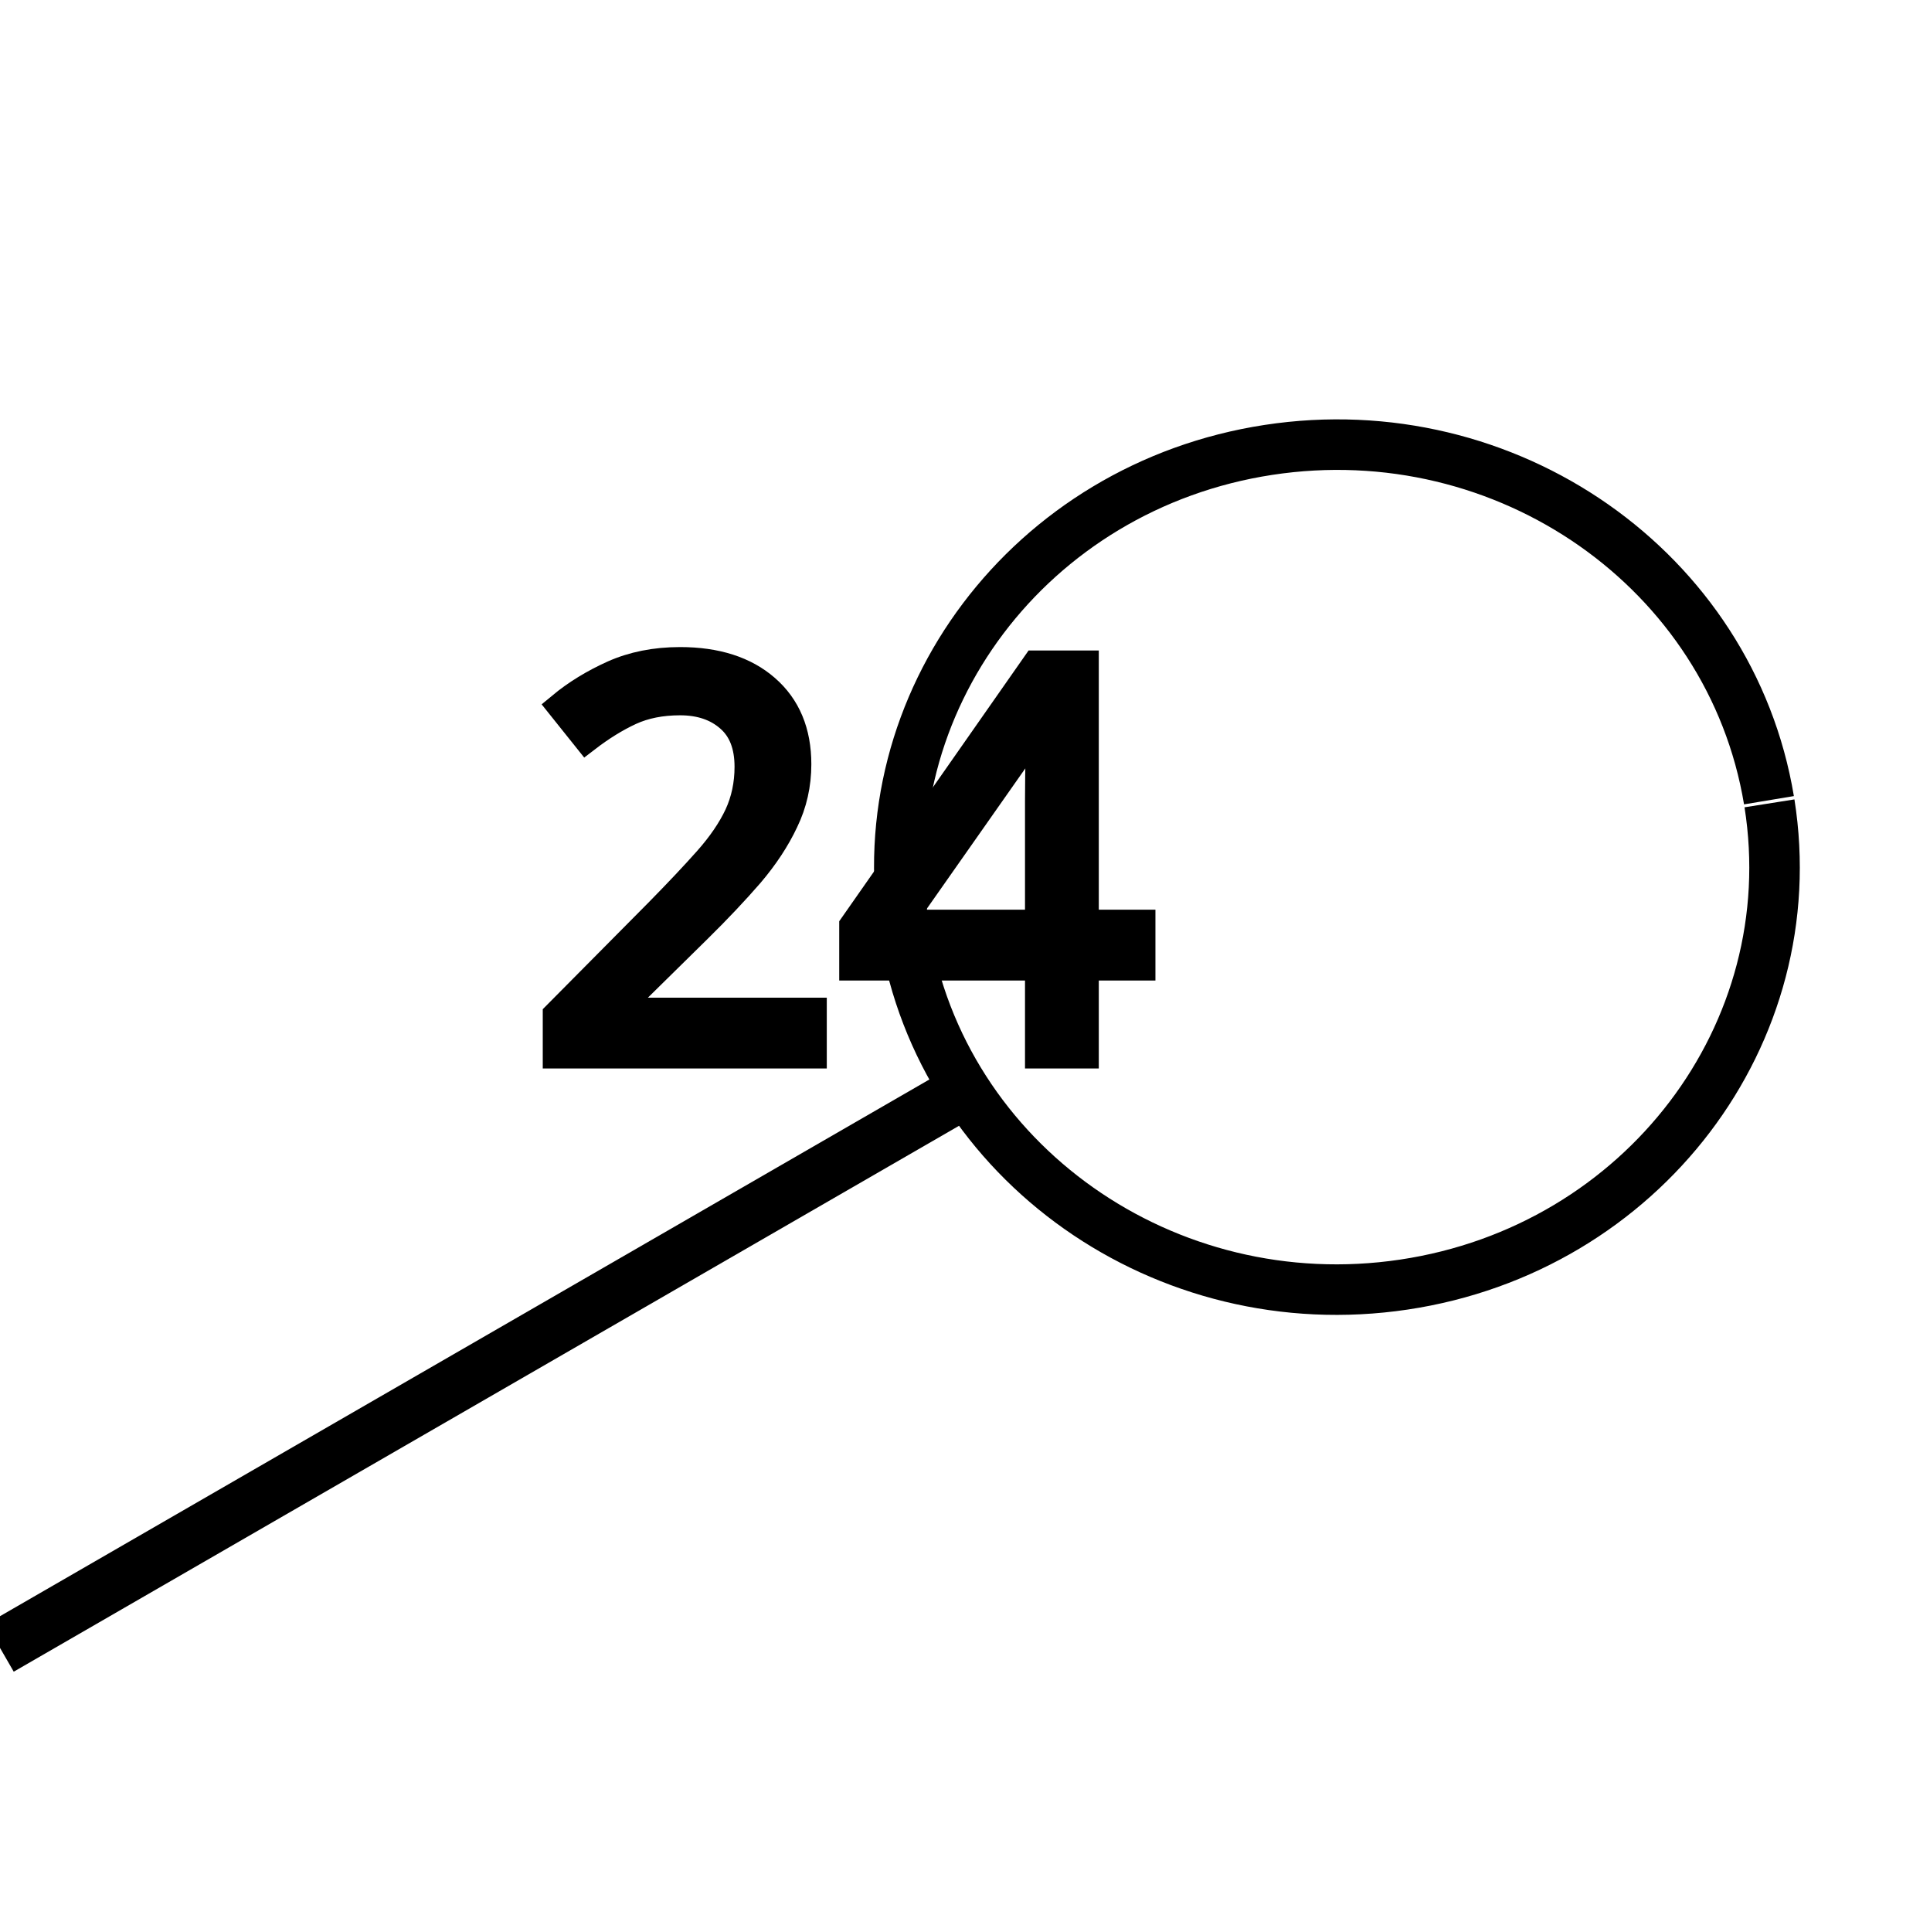
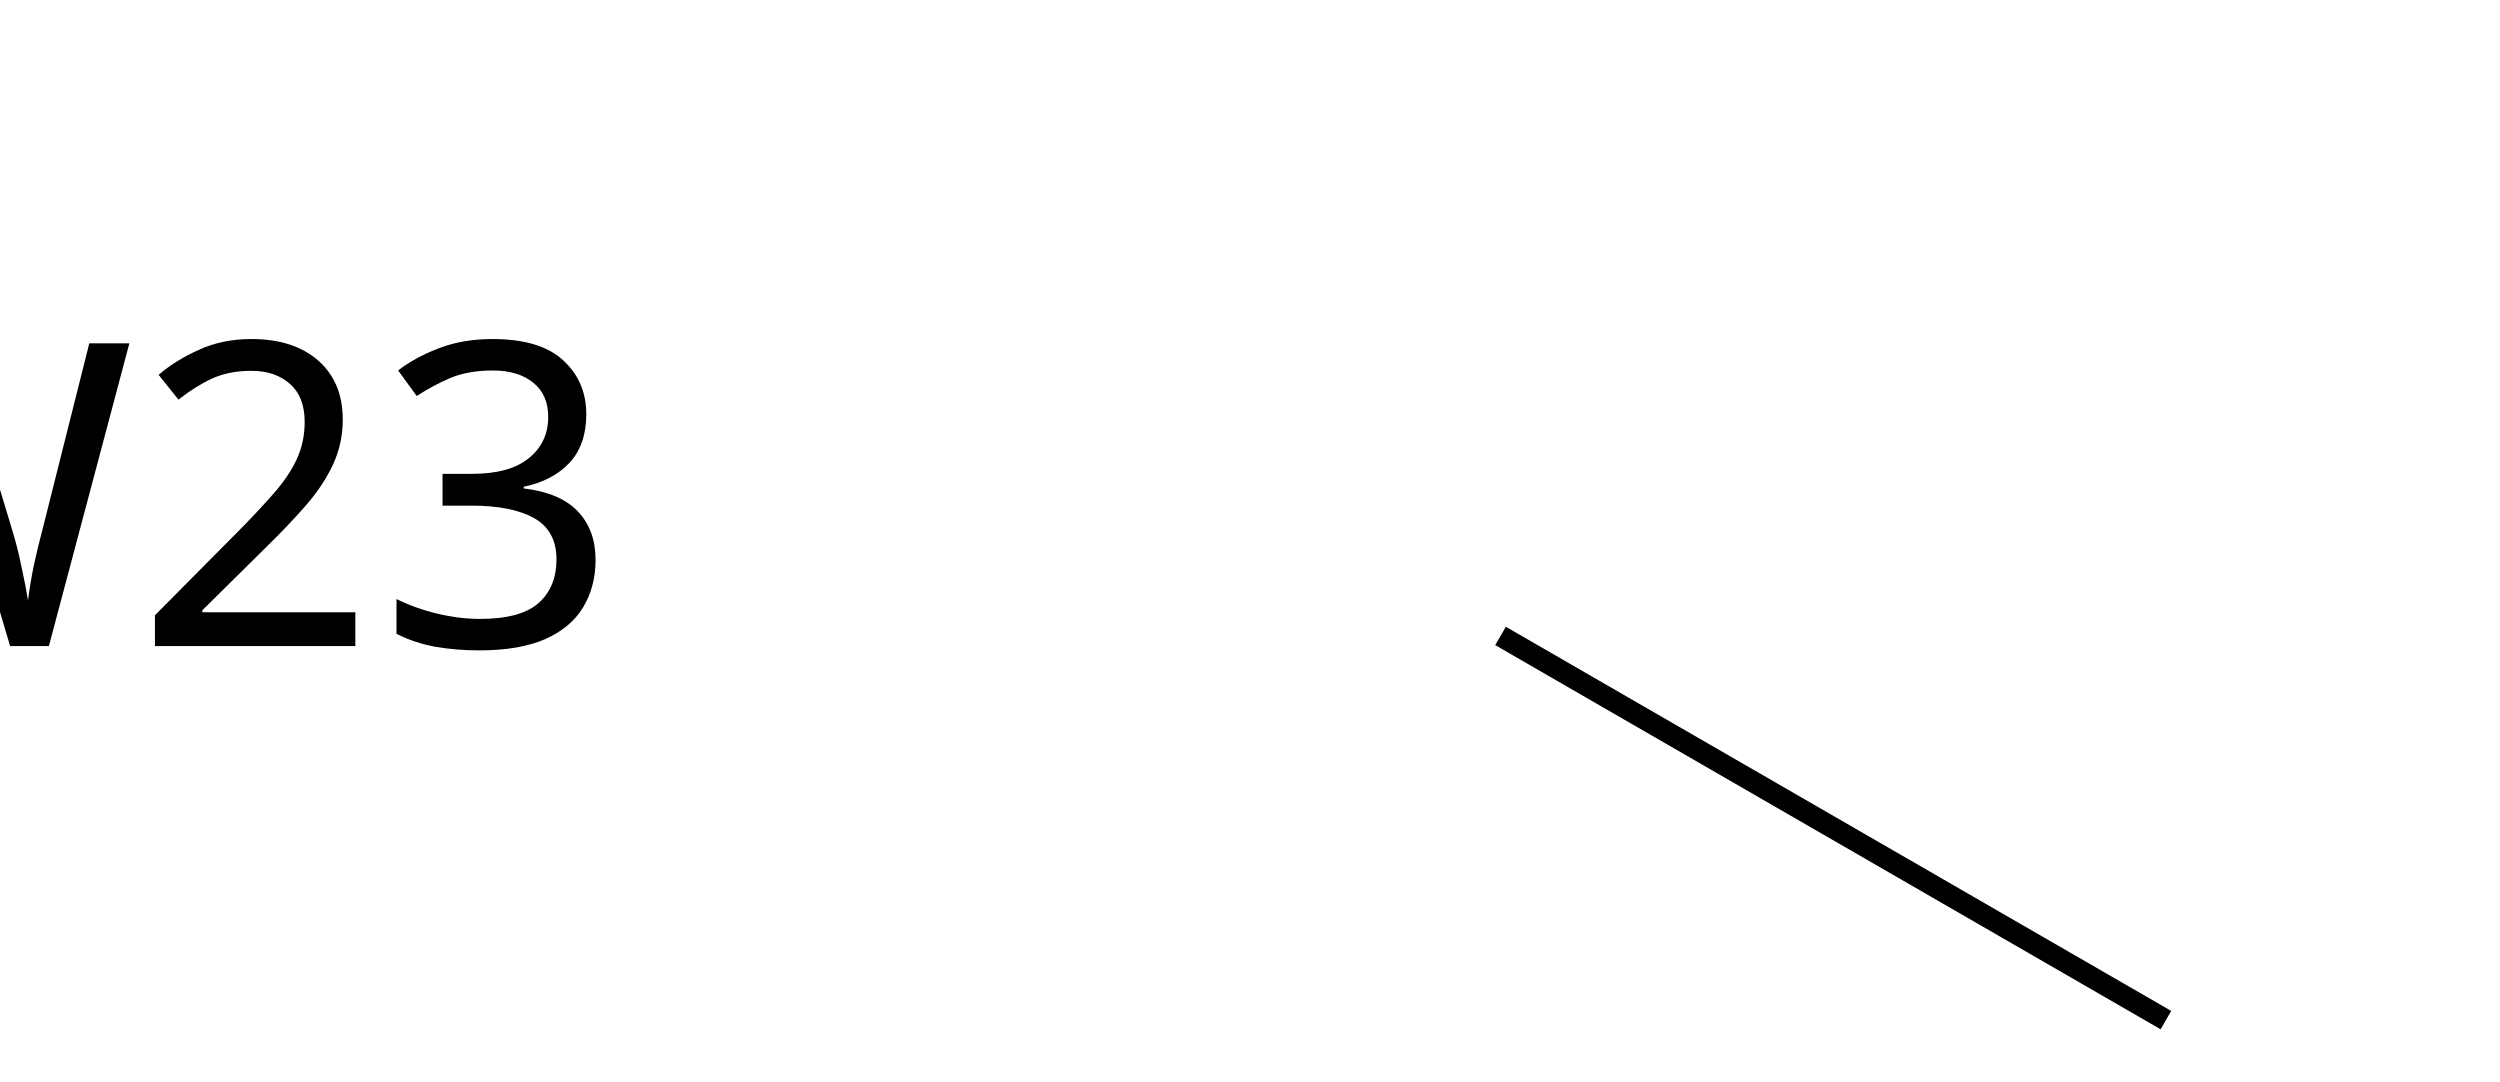
<svg xmlns="http://www.w3.org/2000/svg" width="100%" height="100%" preserveAspectRatio="xMidYMid" version="1.1">
  <defs id="defs4">
    <linearGradient x1="0%" y1="0%" x2="100%" y2="0%" gradientUnits="objectBoundingBox" id="linearGradient6303" paint="solid">
      <stop offset="0%" stop-color="#000000" stop-opacity="1" id="stop6305" />
    </linearGradient>
    <clipPath clipPathUnits="userSpaceOnUse" id="clipPath254">
      <path d="M540.96 769.8 L540.96 210.96 L54 210.96 L54 769.8 L540.96 769.8 z" clip-rule="evenOdd" id="path256" connector-curvature="0" />
    </clipPath>
  </defs>
-   <namedview id="base" pagecolor="#ffffff" bordercolor="#666666" borderopacity="1.0" pageopacity="0.0" pageshadow="2" zoom="2" cx="373.094" cy="935.741" document-units="px" current-layer="layer1" showgrid="true" objecttolerance="10" gridtolerance="10" window-width="1920" window-height="1017" window-x="-8" window-y="-8" window-maximized="1" object-nodes="true" snap-smooth-nodes="true" snap-midpoints="false" snap-intersection-paths="false" object-paths="false" snap-nodes="true">
+   <namedview id="base" pagecolor="#ffffff" bordercolor="#666666" borderopacity="1.0" pageopacity="0.0" pageshadow="2" zoom="2" cx="590.897" cy="946.322" document-units="px" current-layer="svg2" showgrid="true" objecttolerance="10" gridtolerance="10" window-width="1920" window-height="1017" window-x="-8" window-y="-8" window-maximized="1" object-nodes="true" snap-smooth-nodes="true" snap-midpoints="false" snap-intersection-paths="false" object-paths="false" snap-nodes="true">
    <grid id="grid4136" type="axonomgrid" units="px" empspacing="5" spacingy="20" />
  </namedview>
-   <g transform="matrix(1, 0, 0, 1, -623.5383, 7.637814)" id="g4704" stroke="#000000" style="fill:#000000;">
-     <g id="g3597">
-       <g transform="translate(429.9549, 2.989218)" id="g4253-8-26">
-         <rect x="225.167" y="2.362" width="34.641" height="40" id="rect4251-7-8" stroke-opacity="0" style="fill:none;" />
-       </g>
-       <text text-anchor="middle" xml:space="preserve" x="672.204" y="30.766" letter-spacing="0px" word-spacing="0px" id="text4167" stroke-width="1px" font-family="sans-serif" font-size="19.807px" font-style="normal" font-weight="400" linespacing="125%" line-height="125%" text-align="center">
-         <tspan x="672.204" y="30.766" id="tspan4601" role="line">24</tspan>
-       </text>
-       <path d="M258.025 18.623 A15.935 15.381 0 0 1 244.708 36.145 A15.935 15.381 0 0 1 226.528 23.325 A15.935 15.381 0 0 1 239.777 5.754 A15.935 15.381 0 0 1 258.006 18.509" transform="translate(429.9549, 2.989218)" id="path4145-7-1" stroke-width="1.84" type="arc" cx="242.272" cy="20.945" rx="15.935" ry="15.381" start="6.132" end="6.124" open="true" style="fill:none;" />
-       <path d="M502.295 62.362 C536.936 42.362 536.936 42.362 536.936 42.362" transform="translate(121.2436, -9.999999)" id="path4139-8" fill-rule="evenOdd" stroke-width="2" connector-curvature="0" style="fill:none;" />
-       <rect x="623.538" y="-7.638" width="69.282" height="69.343" id="rect4698" stroke-opacity="0" style="fill:none;" />
-     </g>
+   <g transform="matrix(1, 0, 0, 1, -500.7917, -132.3622)" id="g4792" stroke="#000000" style="fill:#000000;">
+     <text xml:space="preserve" x="543.698" y="162.84" letter-spacing="0px" word-spacing="0px" id="text4211" stroke="none" stroke-width="1px" font-family="sans-serif" font-size="20px" font-style="normal" font-weight="400" linespacing="125%" line-height="125%">
+       <tspan text-anchor="middle" x="522.292" y="162.84" id="tspan4213" role="line" text-align="center">W23</tspan>
+     </text>
+     <path d="M571.577 162.362 L602.965 180.484" id="path4141-18" fill-rule="evenOdd" connector-curvature="0" nodetypes="cc" style="fill:none;" />
+     <rect x="519.615" y="132.362" width="86.603" height="50" id="rect4790" stroke-opacity="0" style="fill:none;" />
  </g>
</svg>
